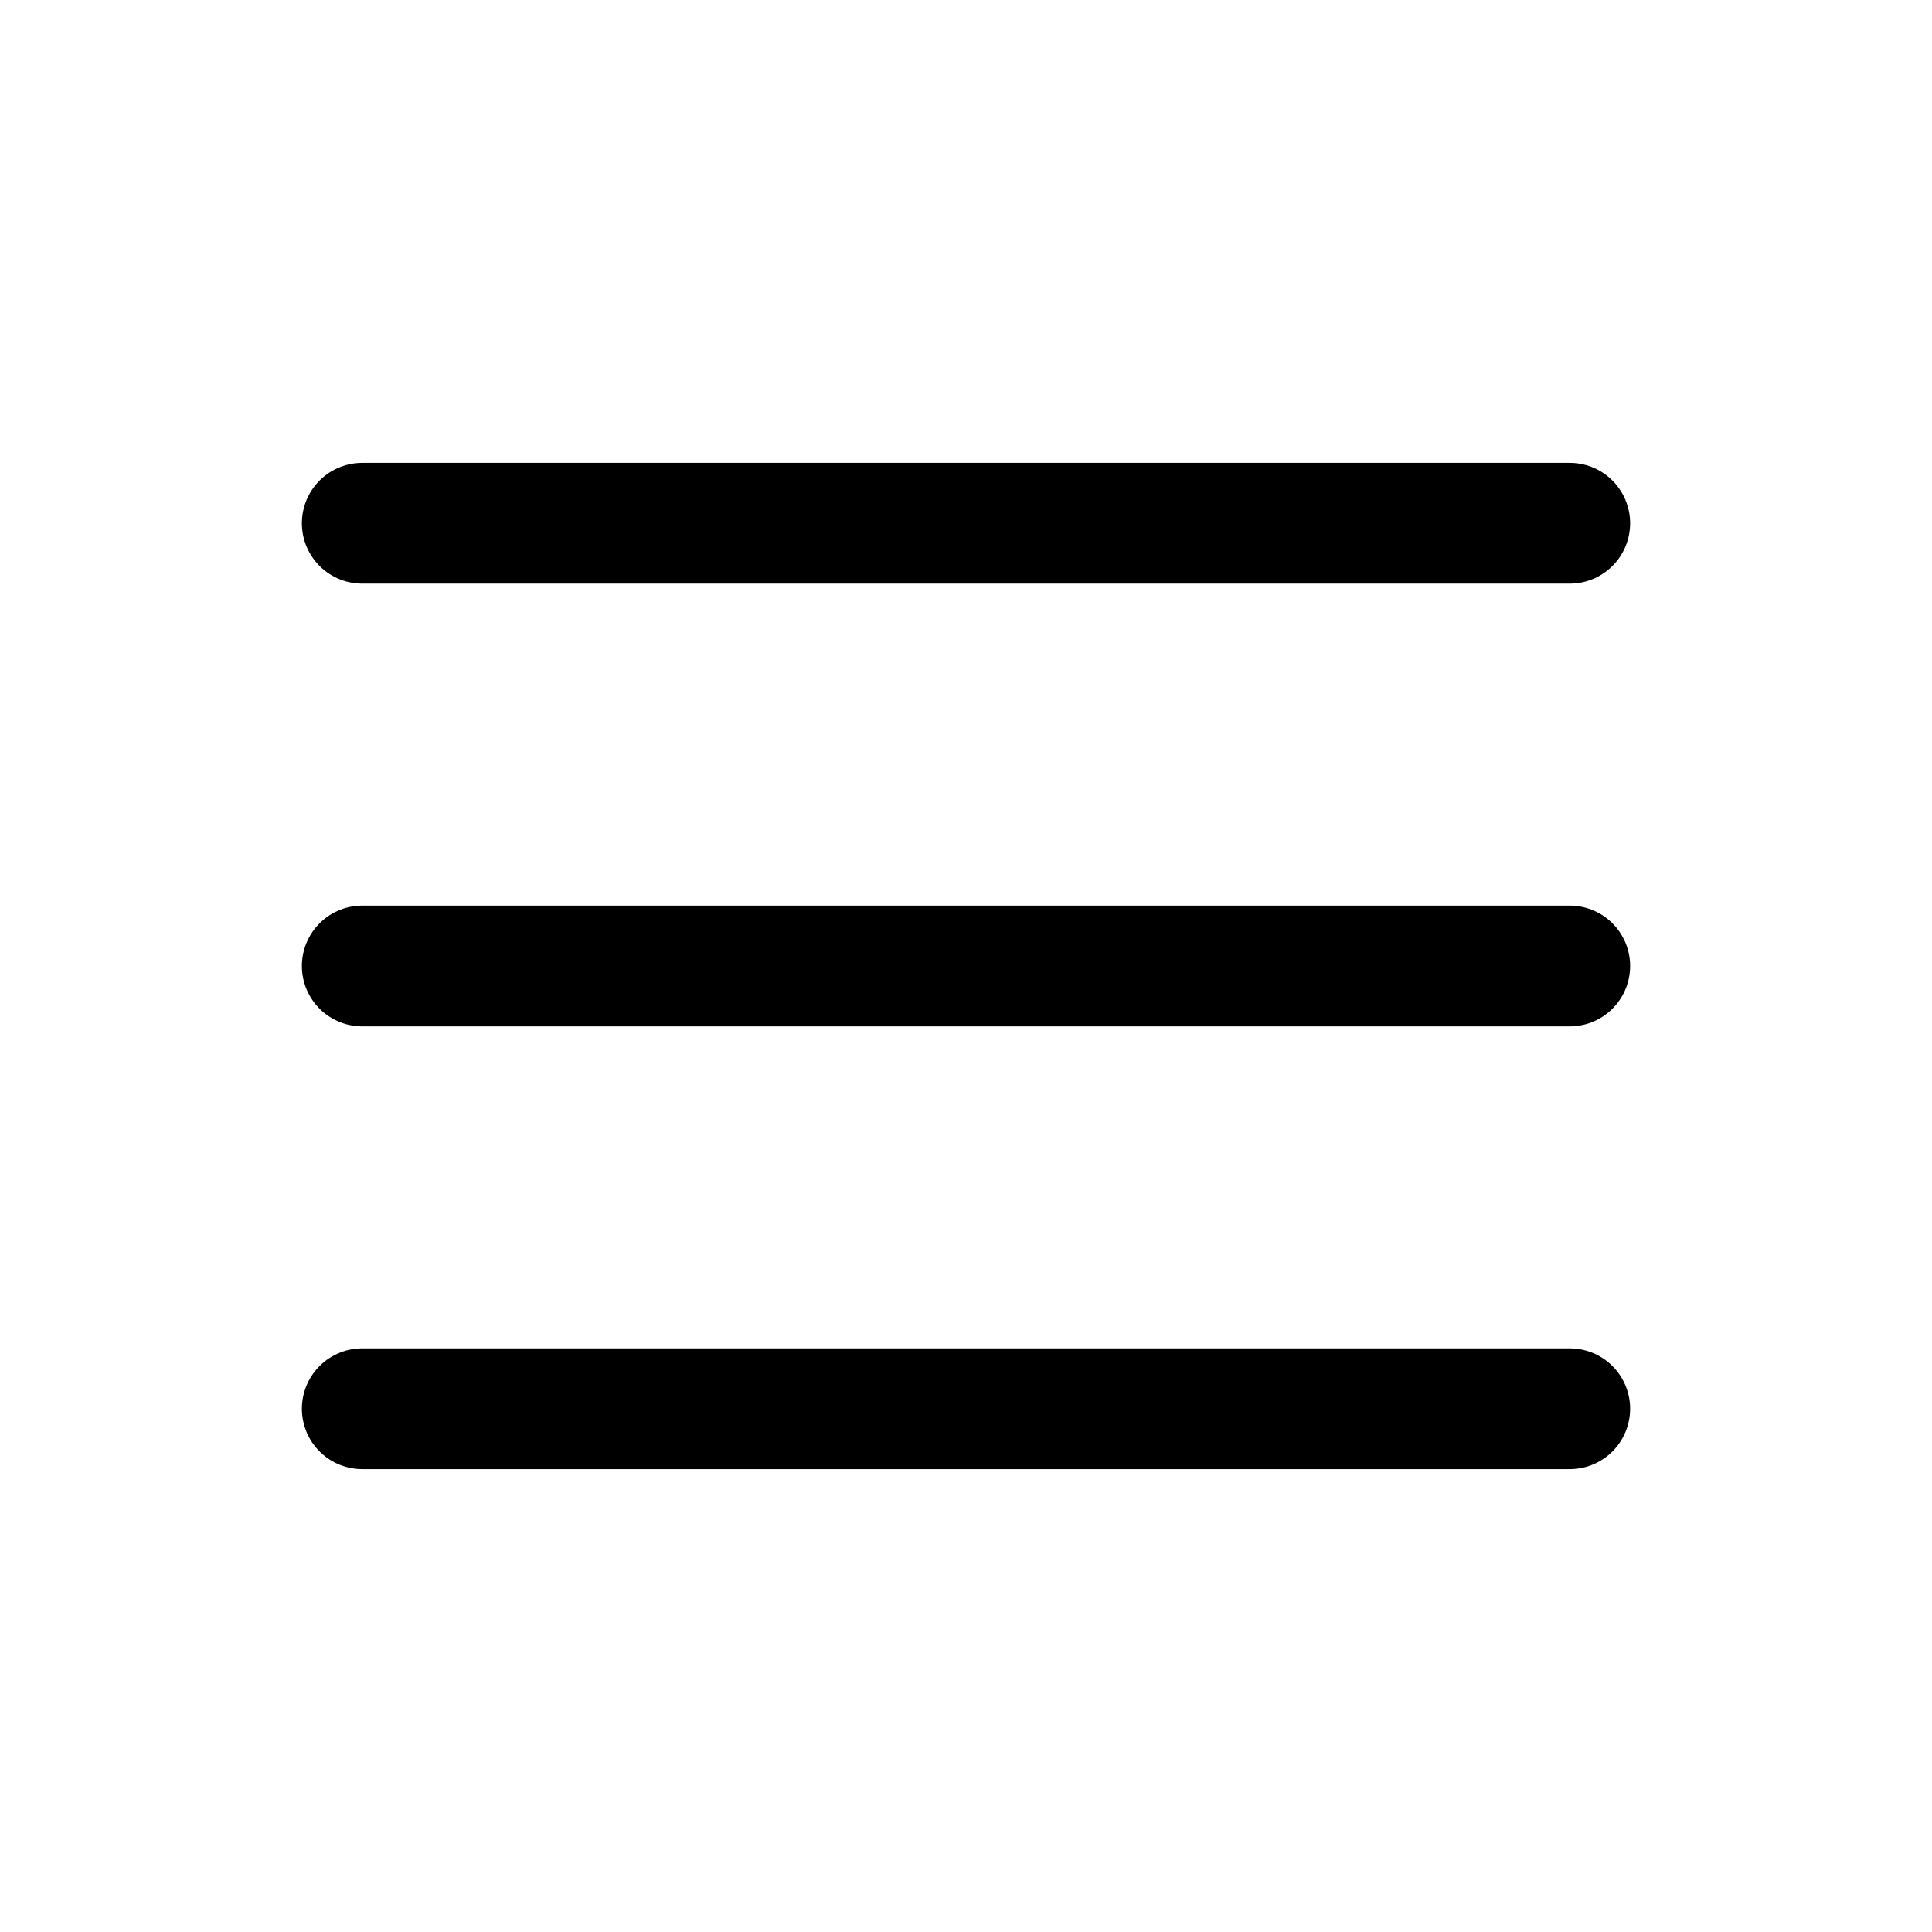
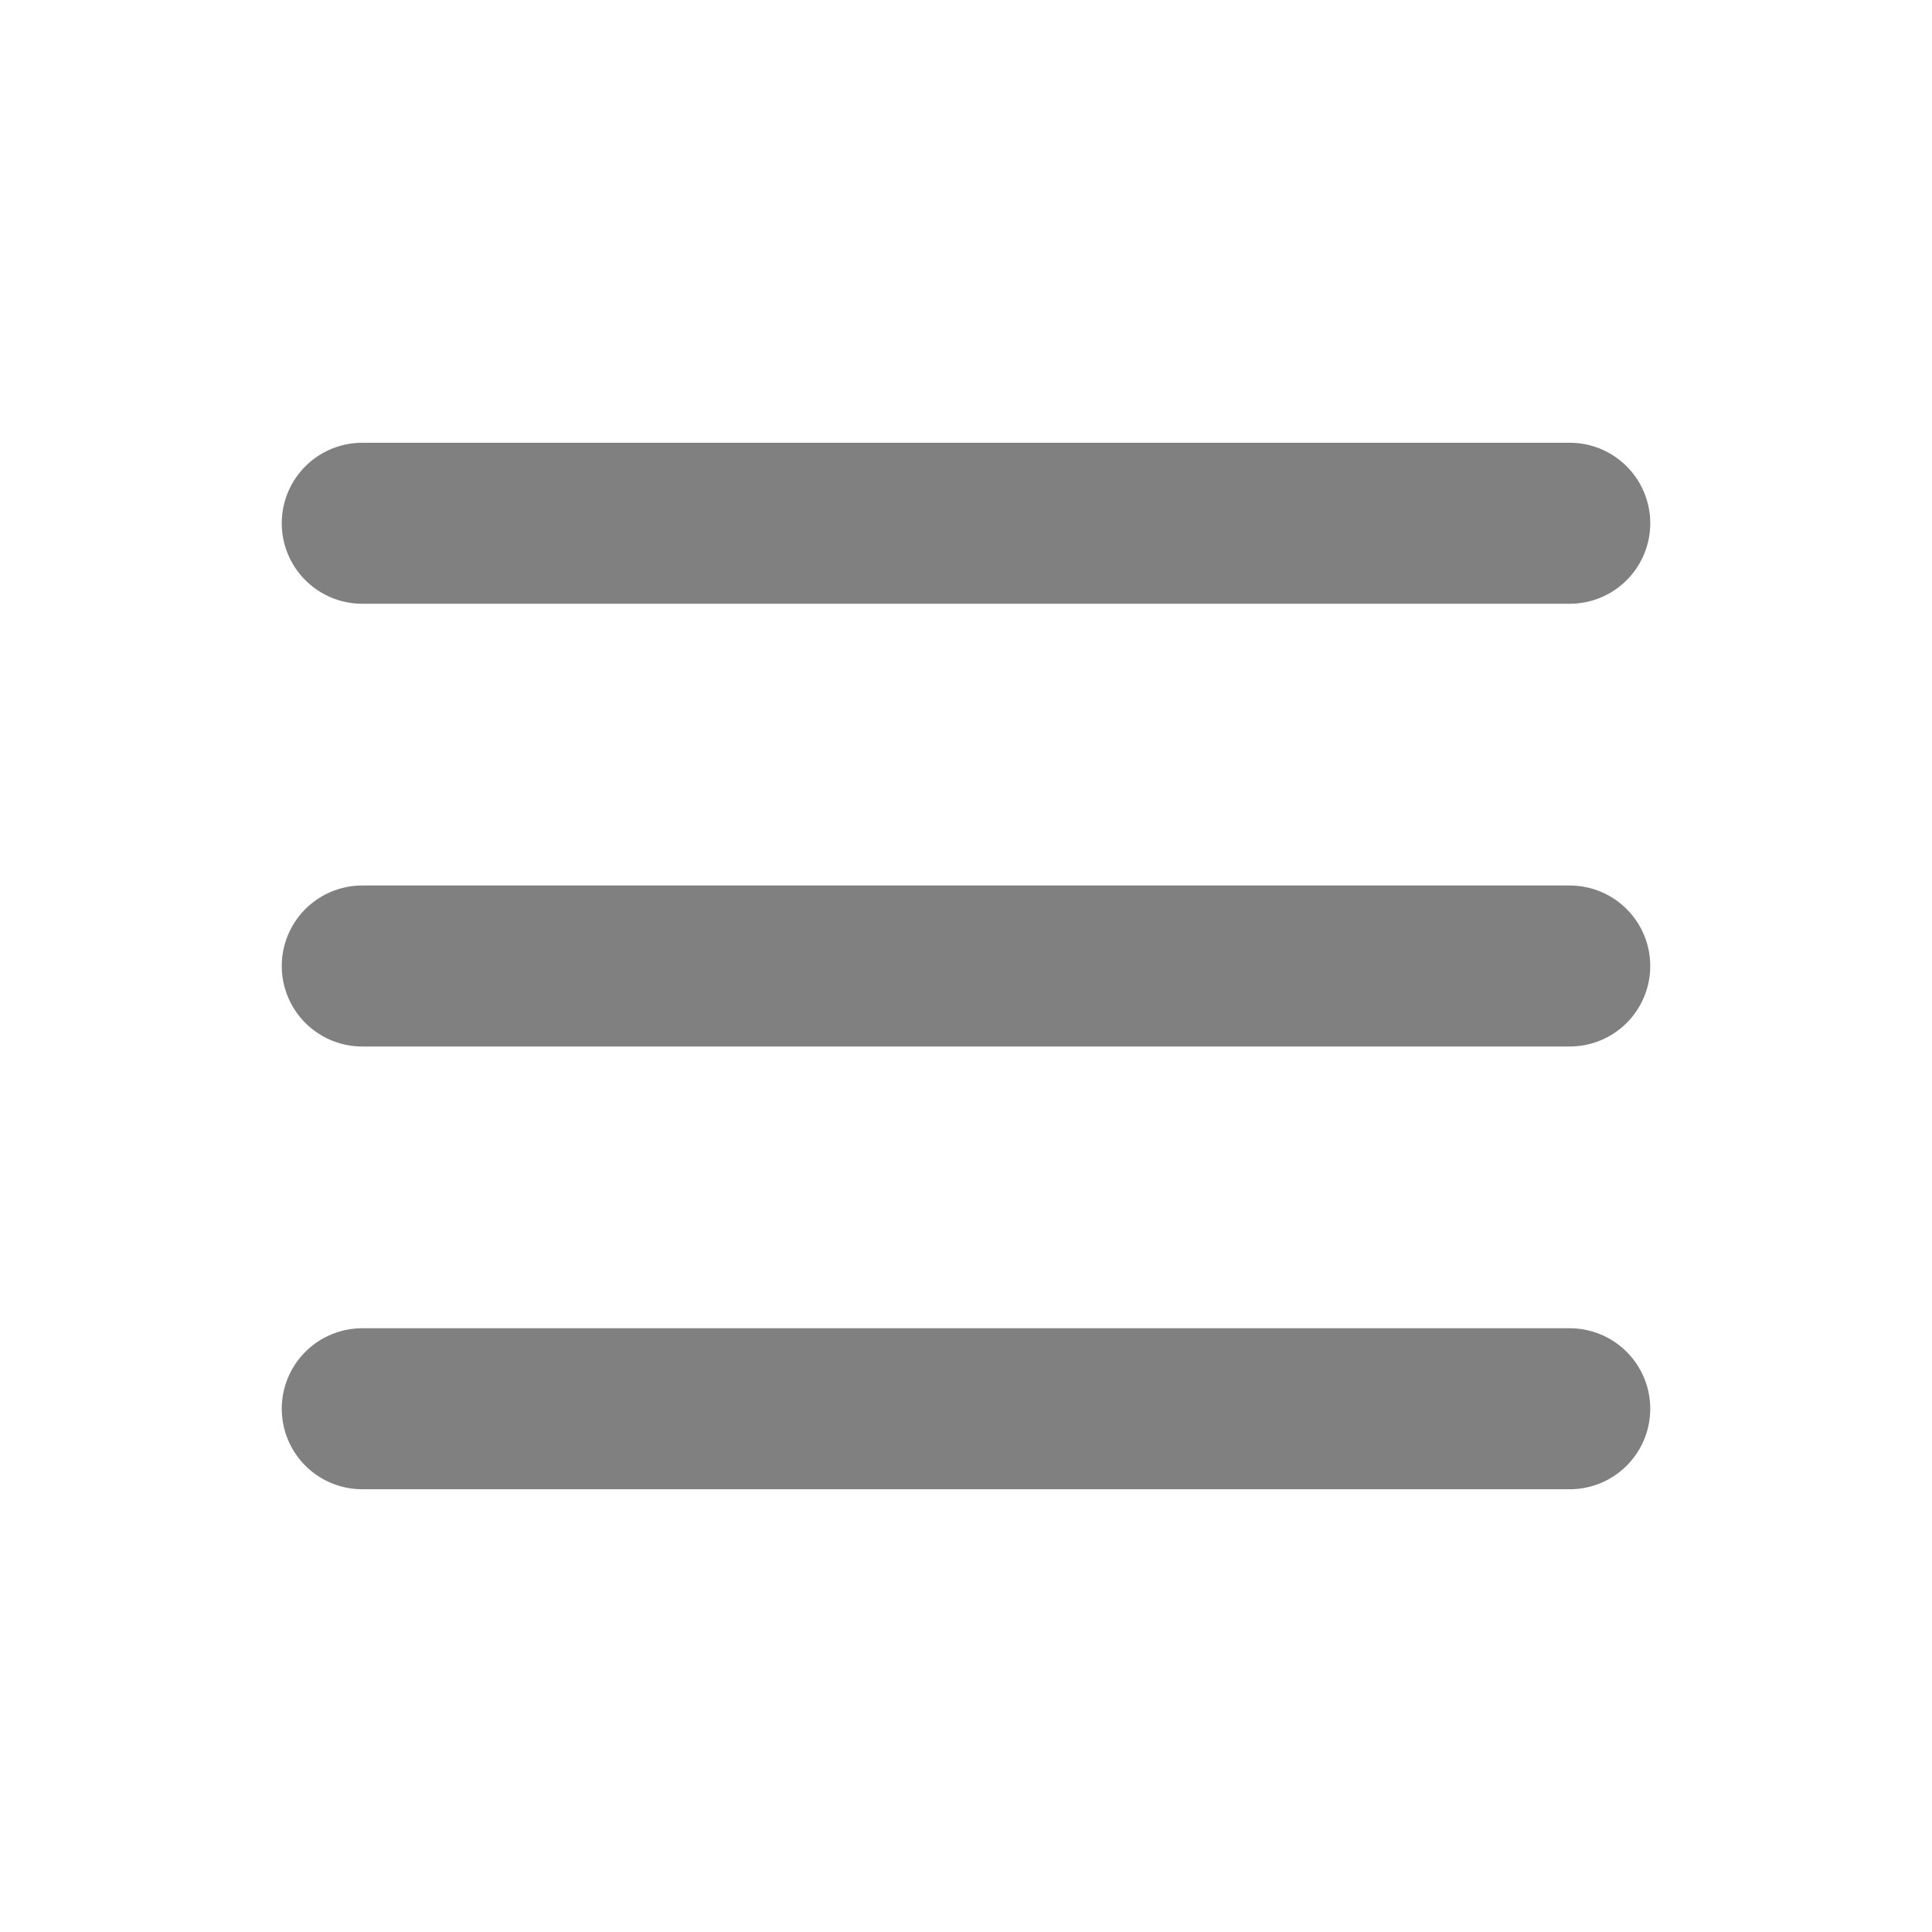
<svg xmlns="http://www.w3.org/2000/svg" width="24" height="24" viewBox="0 0 24 24" fill="none">
-   <path d="M4.5 6.5H19.5" stroke="black" stroke-width="1.5" stroke-linecap="round" stroke-linejoin="round" />
-   <path d="M4.5 12H19.5" stroke="black" stroke-width="1.5" stroke-linecap="round" stroke-linejoin="round" />
-   <path d="M4.5 17.5H19.5" stroke="black" stroke-width="1.5" stroke-linecap="round" stroke-linejoin="round" />
+   <path d="M4.5 6.5H19.5" stroke="grey" stroke-width="2" stroke-linecap="round" stroke-linejoin="round" />
+   <path d="M4.5 12H19.5" stroke="grey" stroke-width="2" stroke-linecap="round" stroke-linejoin="round" />
+   <path d="M4.5 17.5H19.5" stroke="grey" stroke-width="2" stroke-linecap="round" stroke-linejoin="round" />
</svg>
